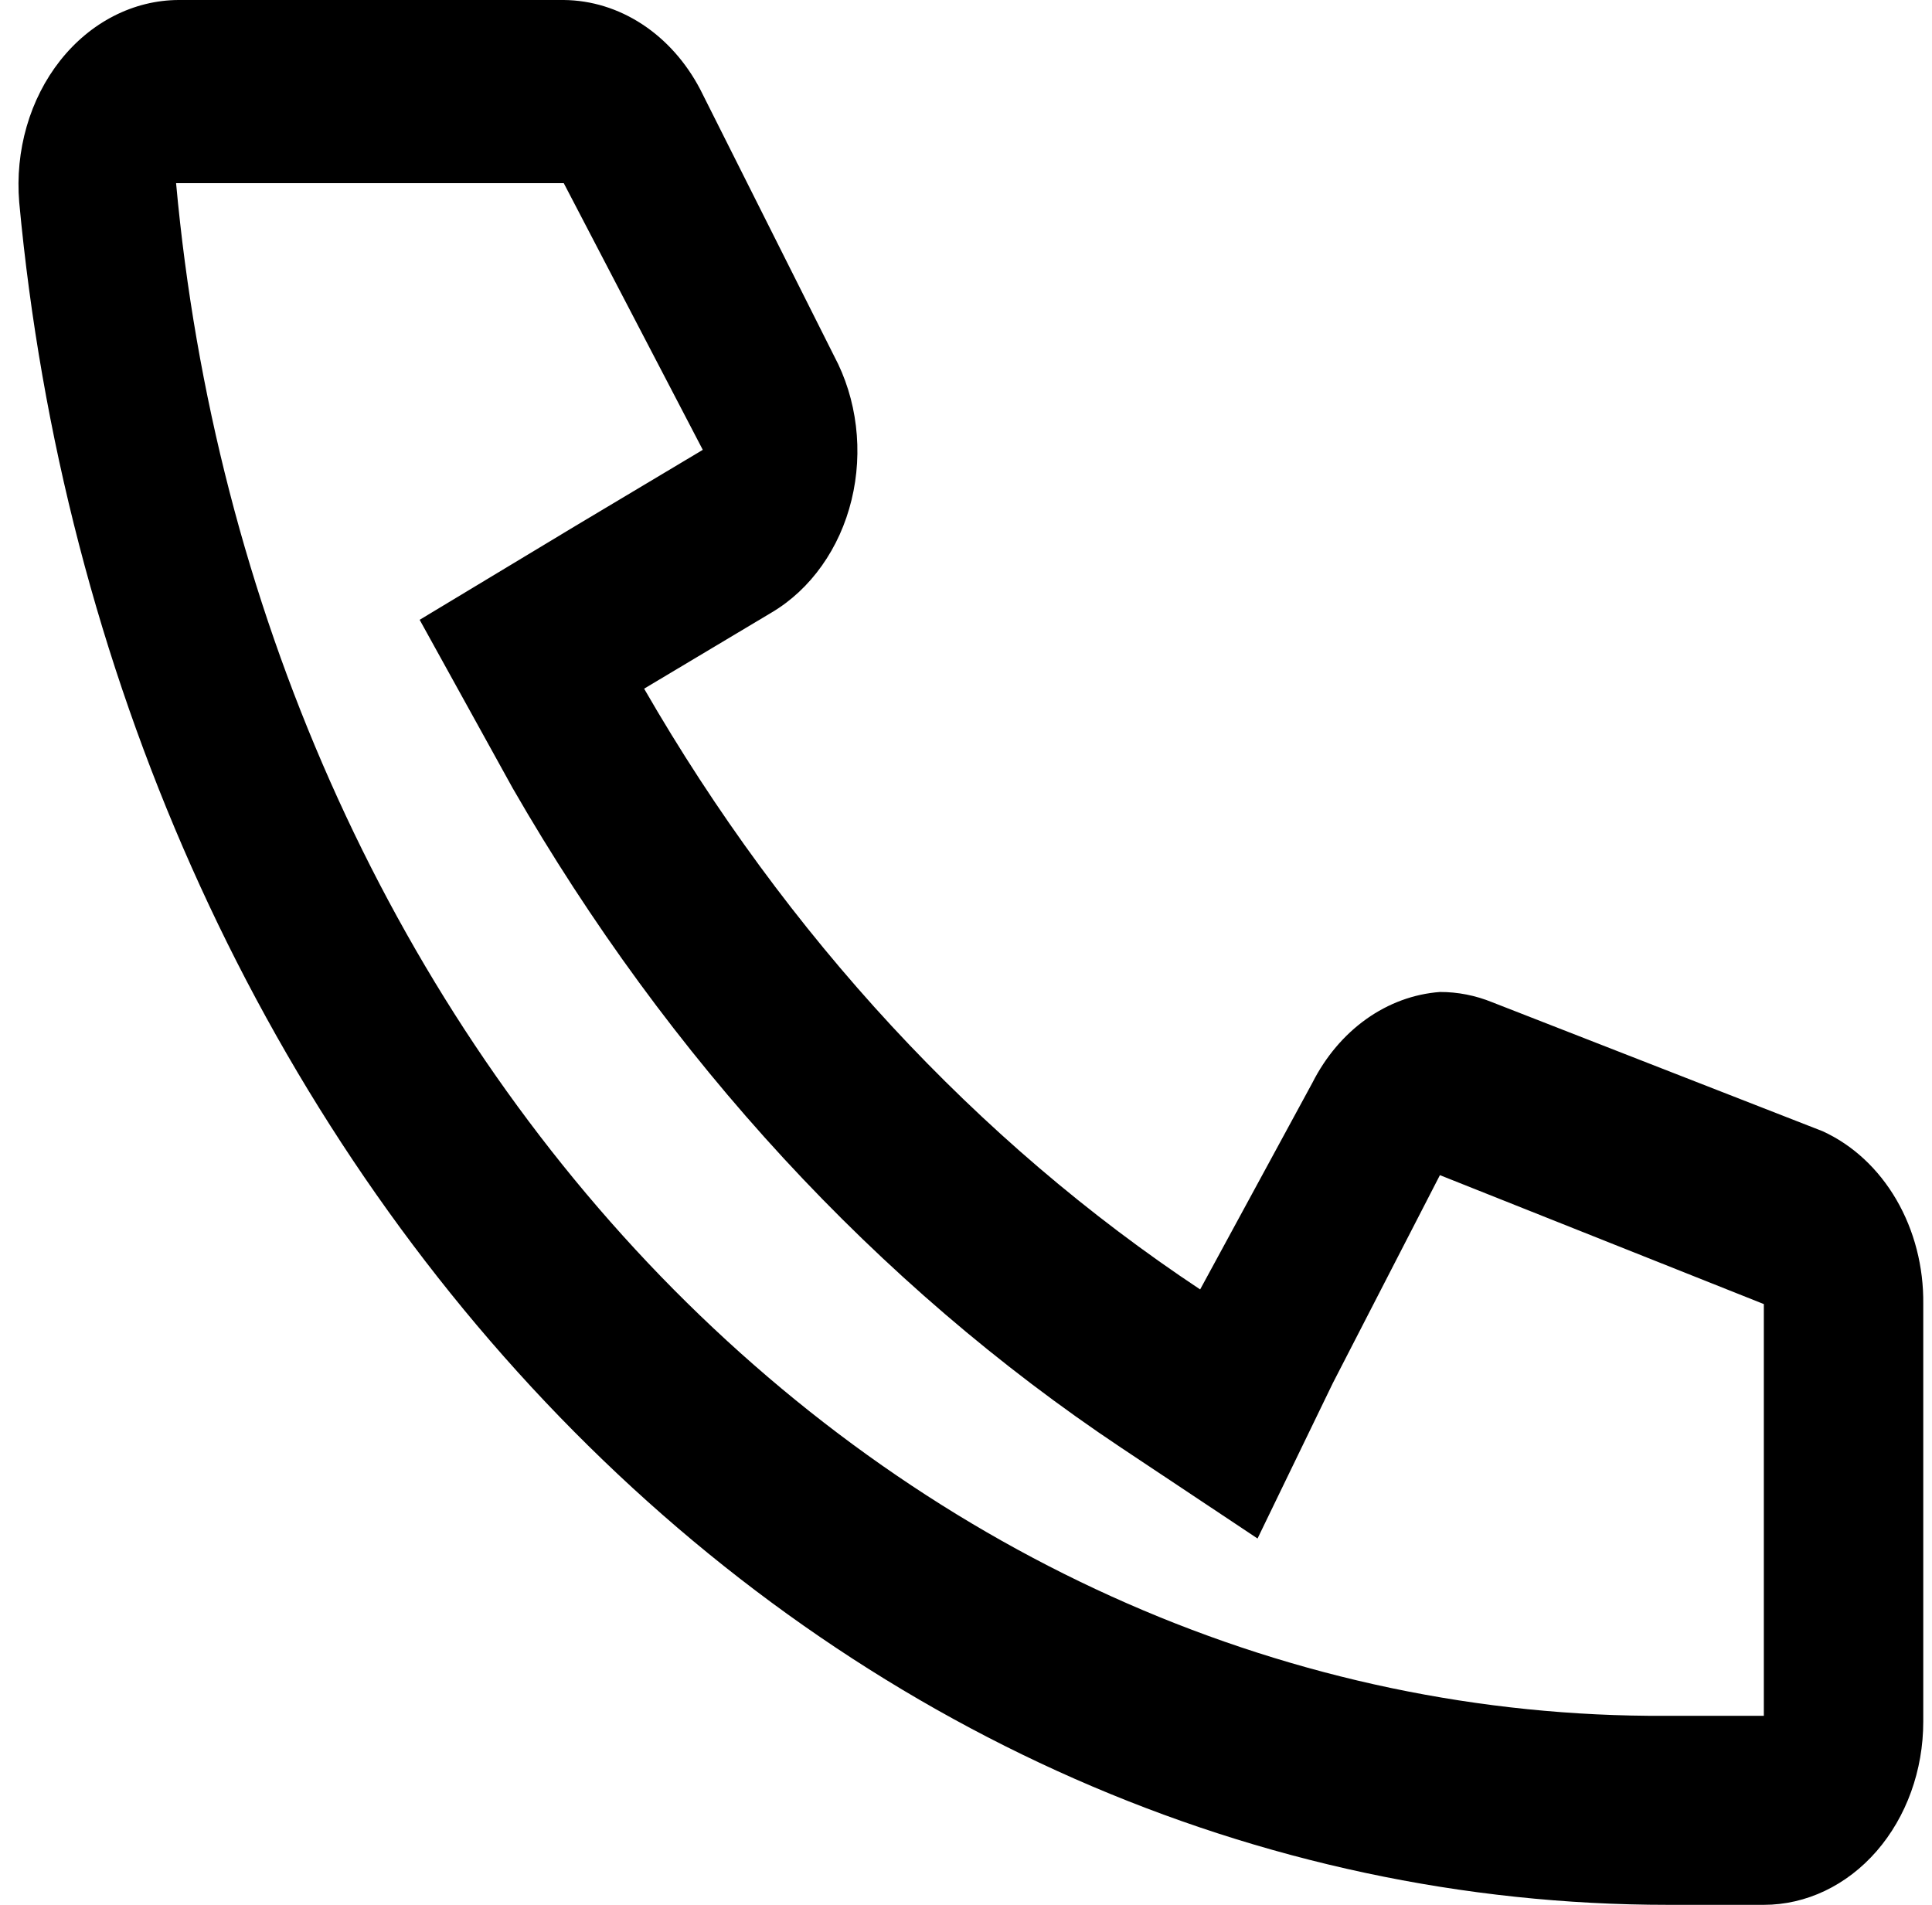
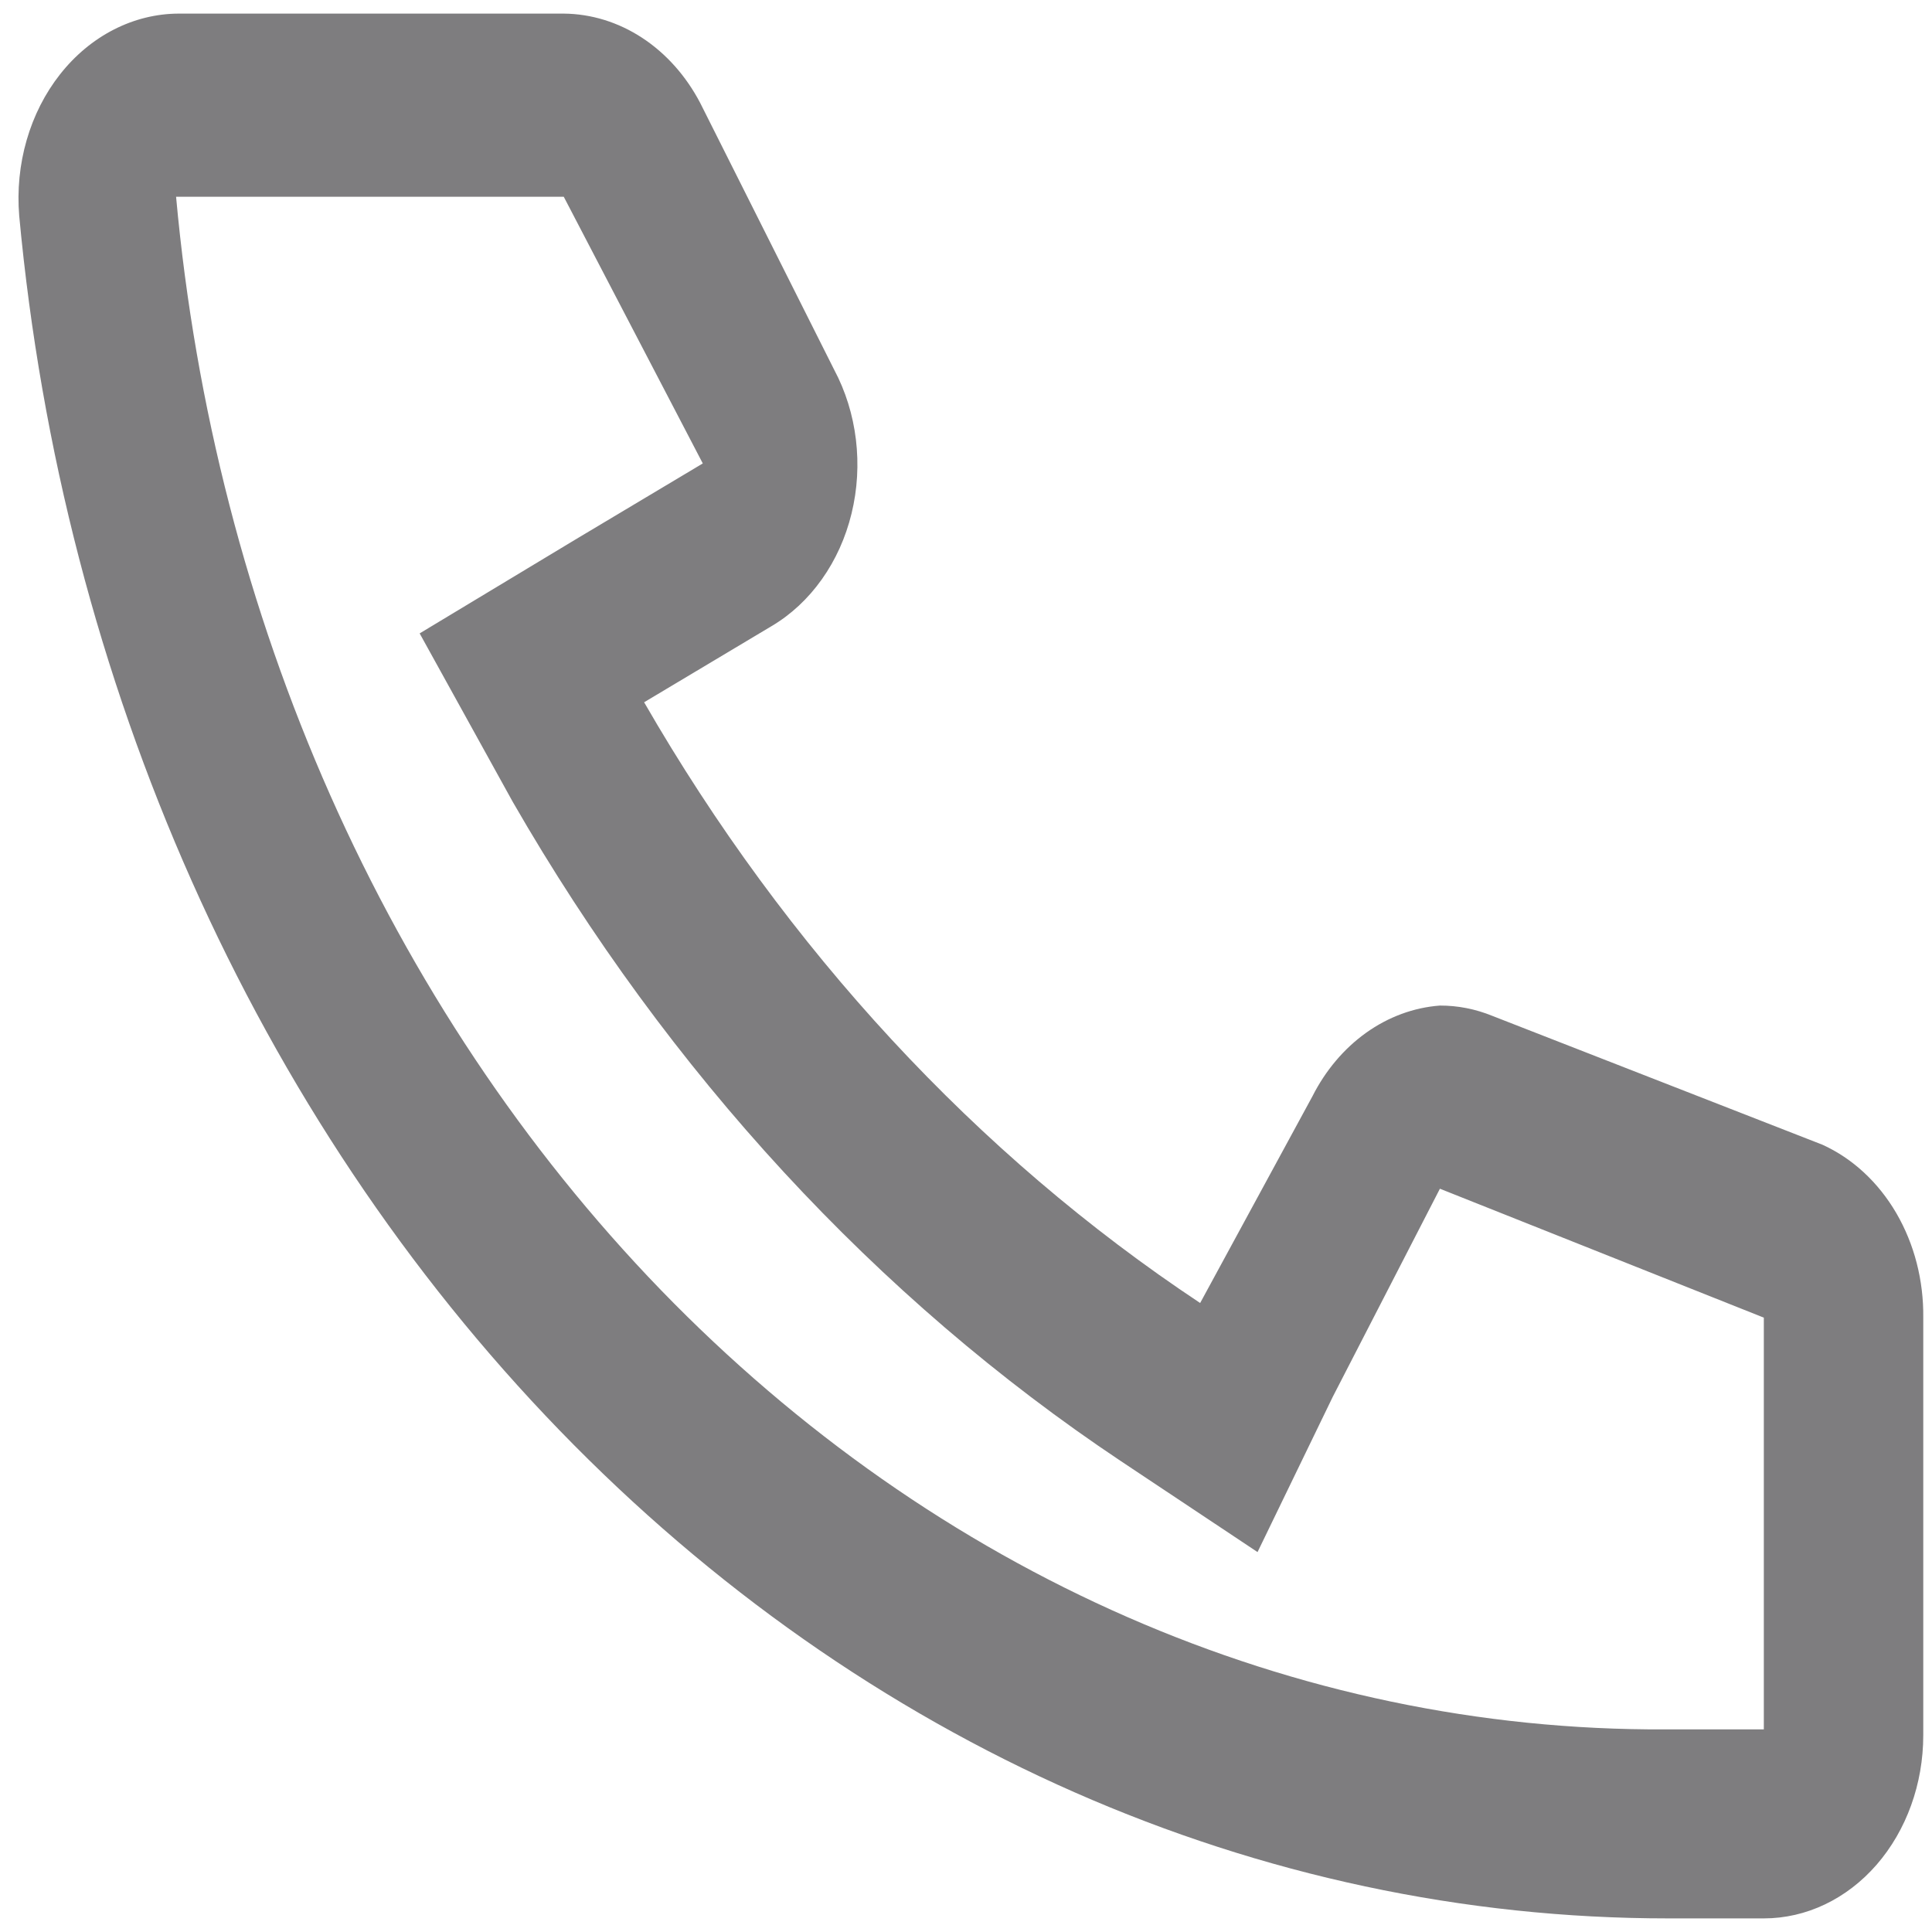
- <svg xmlns="http://www.w3.org/2000/svg" width="71" height="70" viewBox="0 0 71 70" fill="none">
-   <path d="M20.531 6.731H6.471C7.879 22.19 14.224 36.502 24.28 46.9C34.418 57.367 47.582 63.125 61.212 63.054H64.82V47.923L52.916 43.185L48.979 50.831L46.214 56.538L41.199 53.2C32.221 47.212 24.569 38.919 18.844 28.969L15.422 22.777L21.14 19.331L25.827 16.531L20.718 6.731M20.718 0C21.729 0.009 22.721 0.315 23.599 0.89C24.477 1.465 25.212 2.29 25.733 3.285L30.654 13.085C31.072 13.868 31.344 14.742 31.454 15.651C31.564 16.561 31.51 17.487 31.294 18.371C31.079 19.256 30.707 20.08 30.201 20.791C29.696 21.503 29.069 22.087 28.358 22.508L23.671 25.308C28.903 34.385 35.898 41.942 44.105 47.385L48.229 39.792C48.712 38.837 49.392 38.032 50.209 37.45C51.027 36.868 51.956 36.526 52.916 36.454C53.571 36.452 54.221 36.58 54.838 36.831L66.976 41.569C68.082 42.072 69.028 42.949 69.689 44.083C70.35 45.218 70.695 46.557 70.679 47.923V63.269C70.679 65.054 70.061 66.766 68.963 68.029C67.864 69.291 66.374 70 64.82 70H61.305C46.263 70.005 31.752 63.616 20.564 52.065C9.376 40.513 2.303 24.615 0.706 7.431C0.628 6.492 0.721 5.544 0.98 4.648C1.238 3.753 1.657 2.929 2.208 2.23C2.759 1.531 3.431 0.971 4.182 0.587C4.932 0.203 5.743 0.003 6.565 0H20.718Z" fill="black" />
+ <svg xmlns="http://www.w3.org/2000/svg" width="24" height="24" viewBox="0 0 71 70" fill="none">
+   <path d="M20.531 6.731H6.471C7.879 22.19 14.224 36.502 24.28 46.9C34.418 57.367 47.582 63.125 61.212 63.054H64.82V47.923L52.916 43.185L48.979 50.831L46.214 56.538L41.199 53.2C32.221 47.212 24.569 38.919 18.844 28.969L15.422 22.777L21.14 19.331L25.827 16.531L20.718 6.731M20.718 0C21.729 0.009 22.721 0.315 23.599 0.89C24.477 1.465 25.212 2.29 25.733 3.285L30.654 13.085C31.072 13.868 31.344 14.742 31.454 15.651C31.564 16.561 31.51 17.487 31.294 18.371C31.079 19.256 30.707 20.08 30.201 20.791C29.696 21.503 29.069 22.087 28.358 22.508L23.671 25.308C28.903 34.385 35.898 41.942 44.105 47.385L48.229 39.792C48.712 38.837 49.392 38.032 50.209 37.45C51.027 36.868 51.956 36.526 52.916 36.454C53.571 36.452 54.221 36.58 54.838 36.831L66.976 41.569C68.082 42.072 69.028 42.949 69.689 44.083C70.35 45.218 70.695 46.557 70.679 47.923V63.269C70.679 65.054 70.061 66.766 68.963 68.029C67.864 69.291 66.374 70 64.82 70H61.305C46.263 70.005 31.752 63.616 20.564 52.065C9.376 40.513 2.303 24.615 0.706 7.431C0.628 6.492 0.721 5.544 0.98 4.648C1.238 3.753 1.657 2.929 2.208 2.23C2.759 1.531 3.431 0.971 4.182 0.587C4.932 0.203 5.743 0.003 6.565 0H20.718Z" fill="#7e7d7f" />
</svg>
